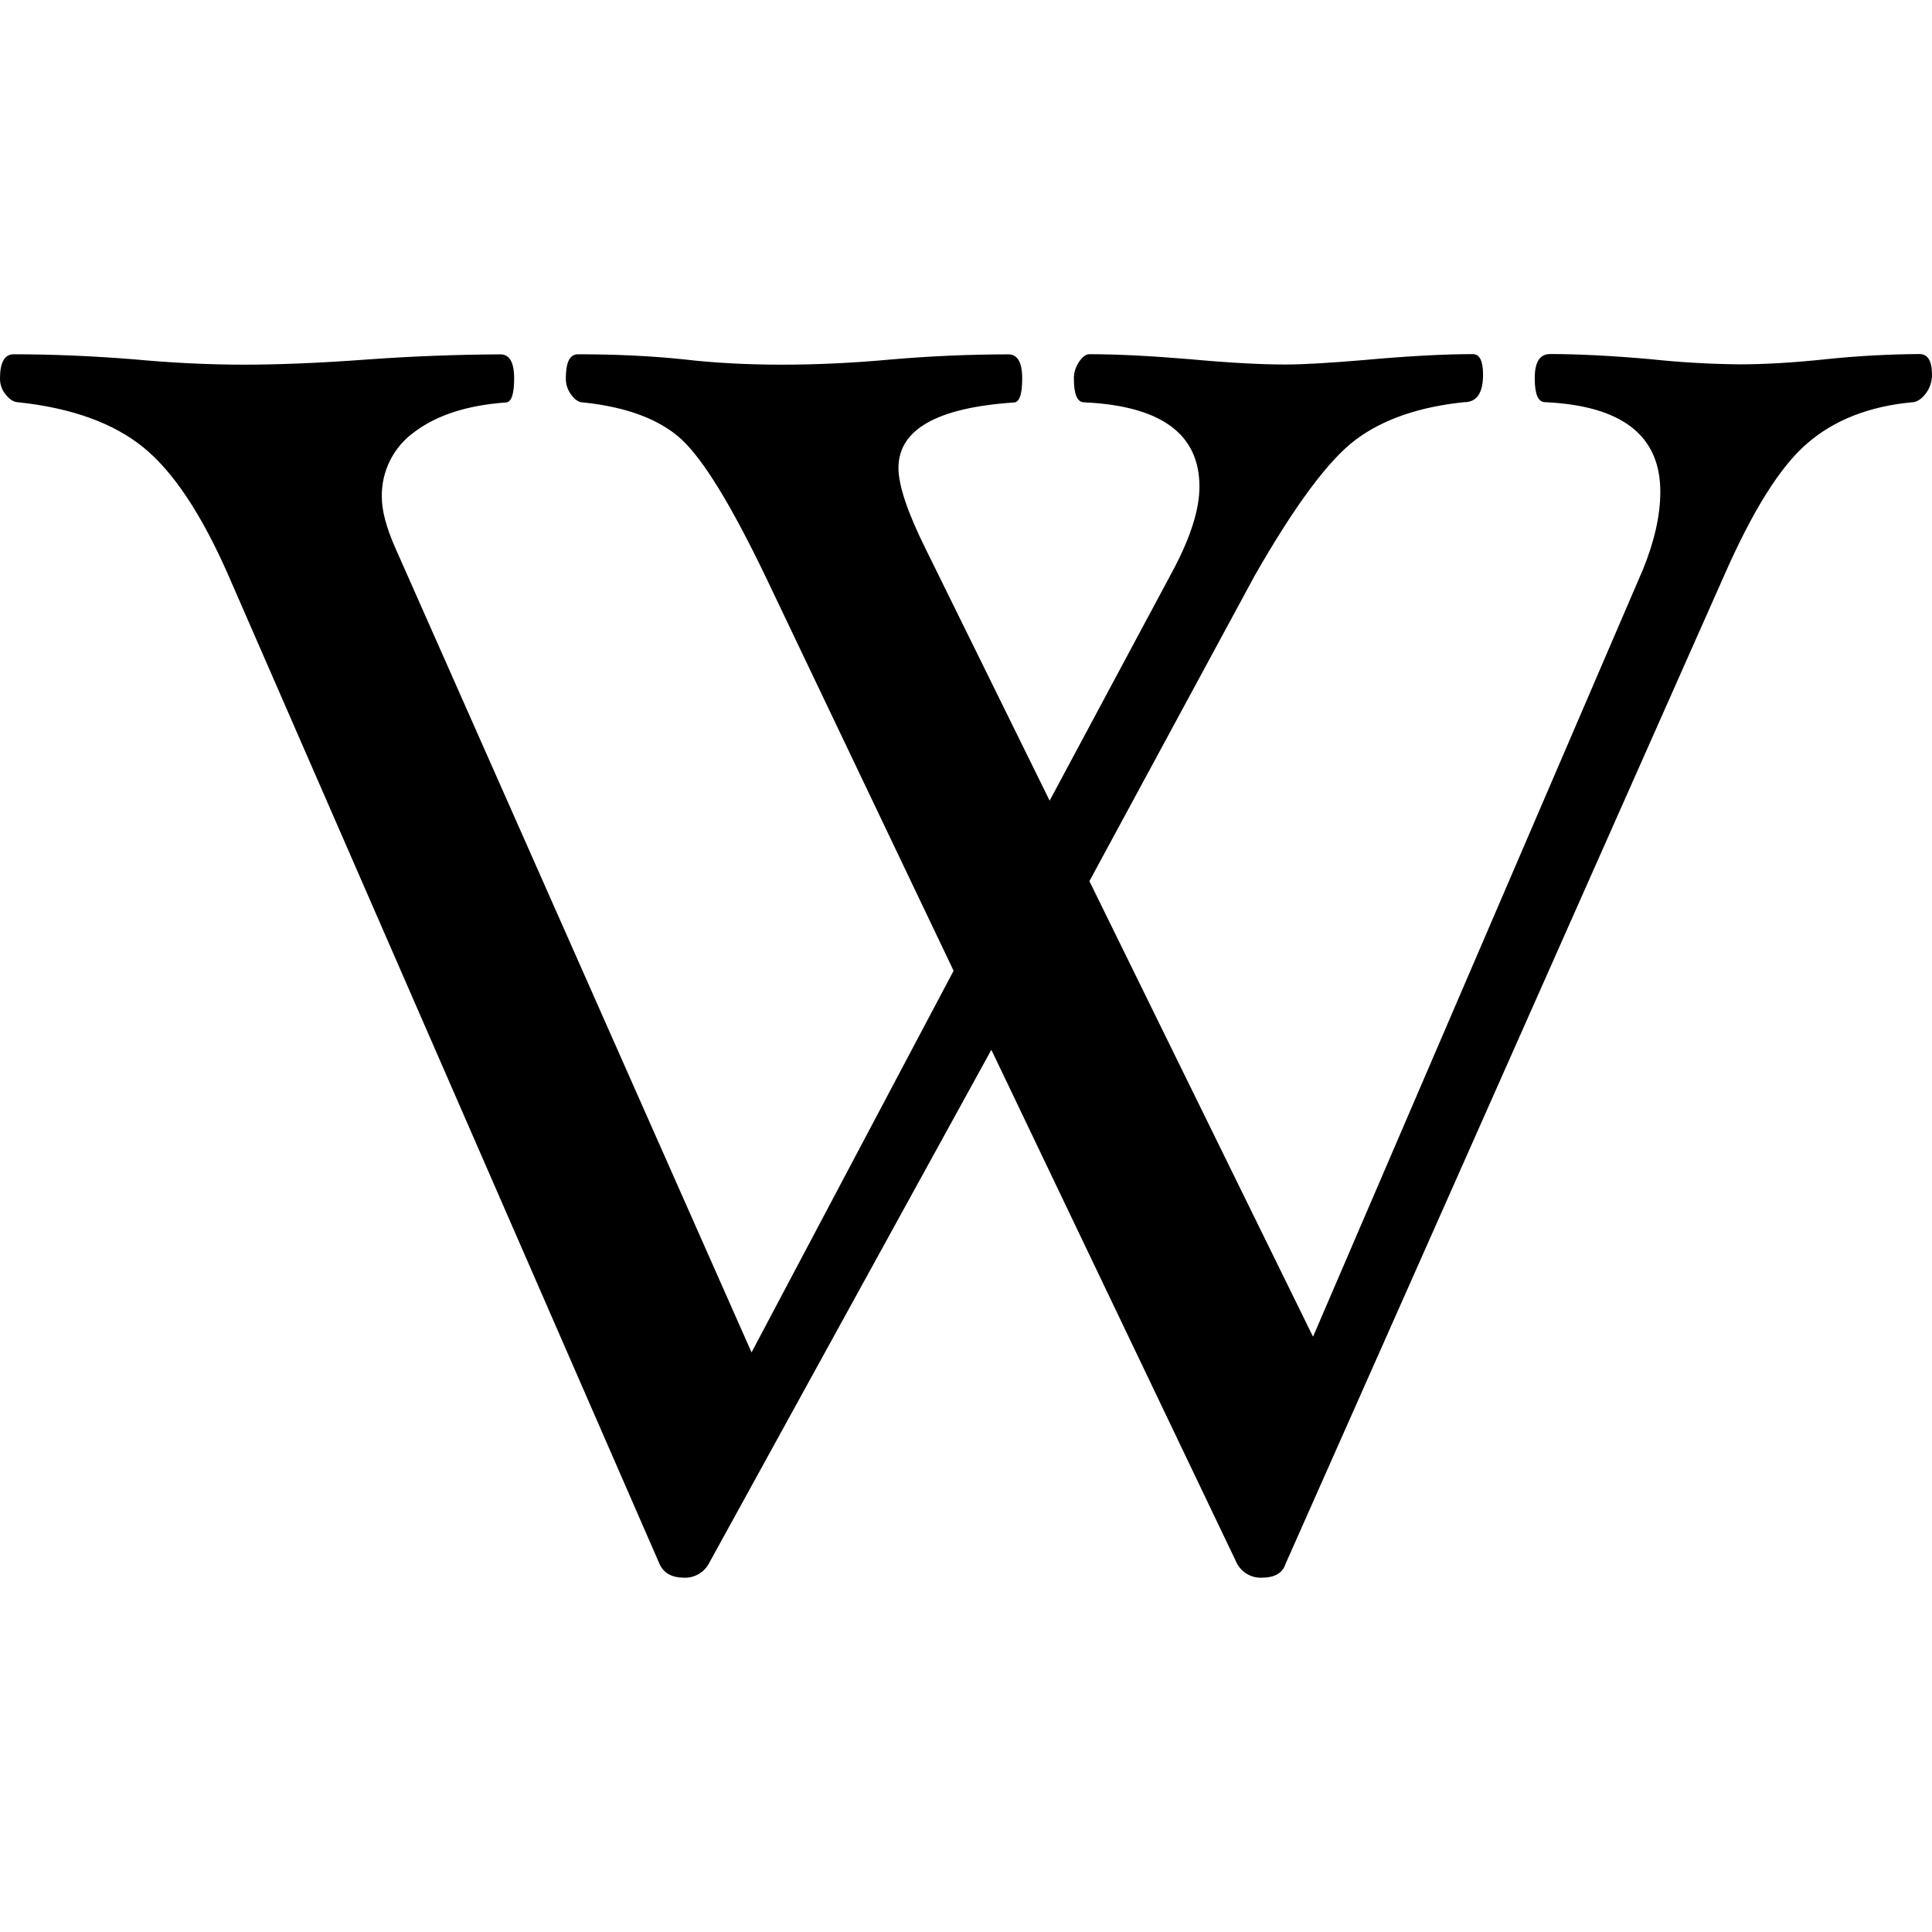
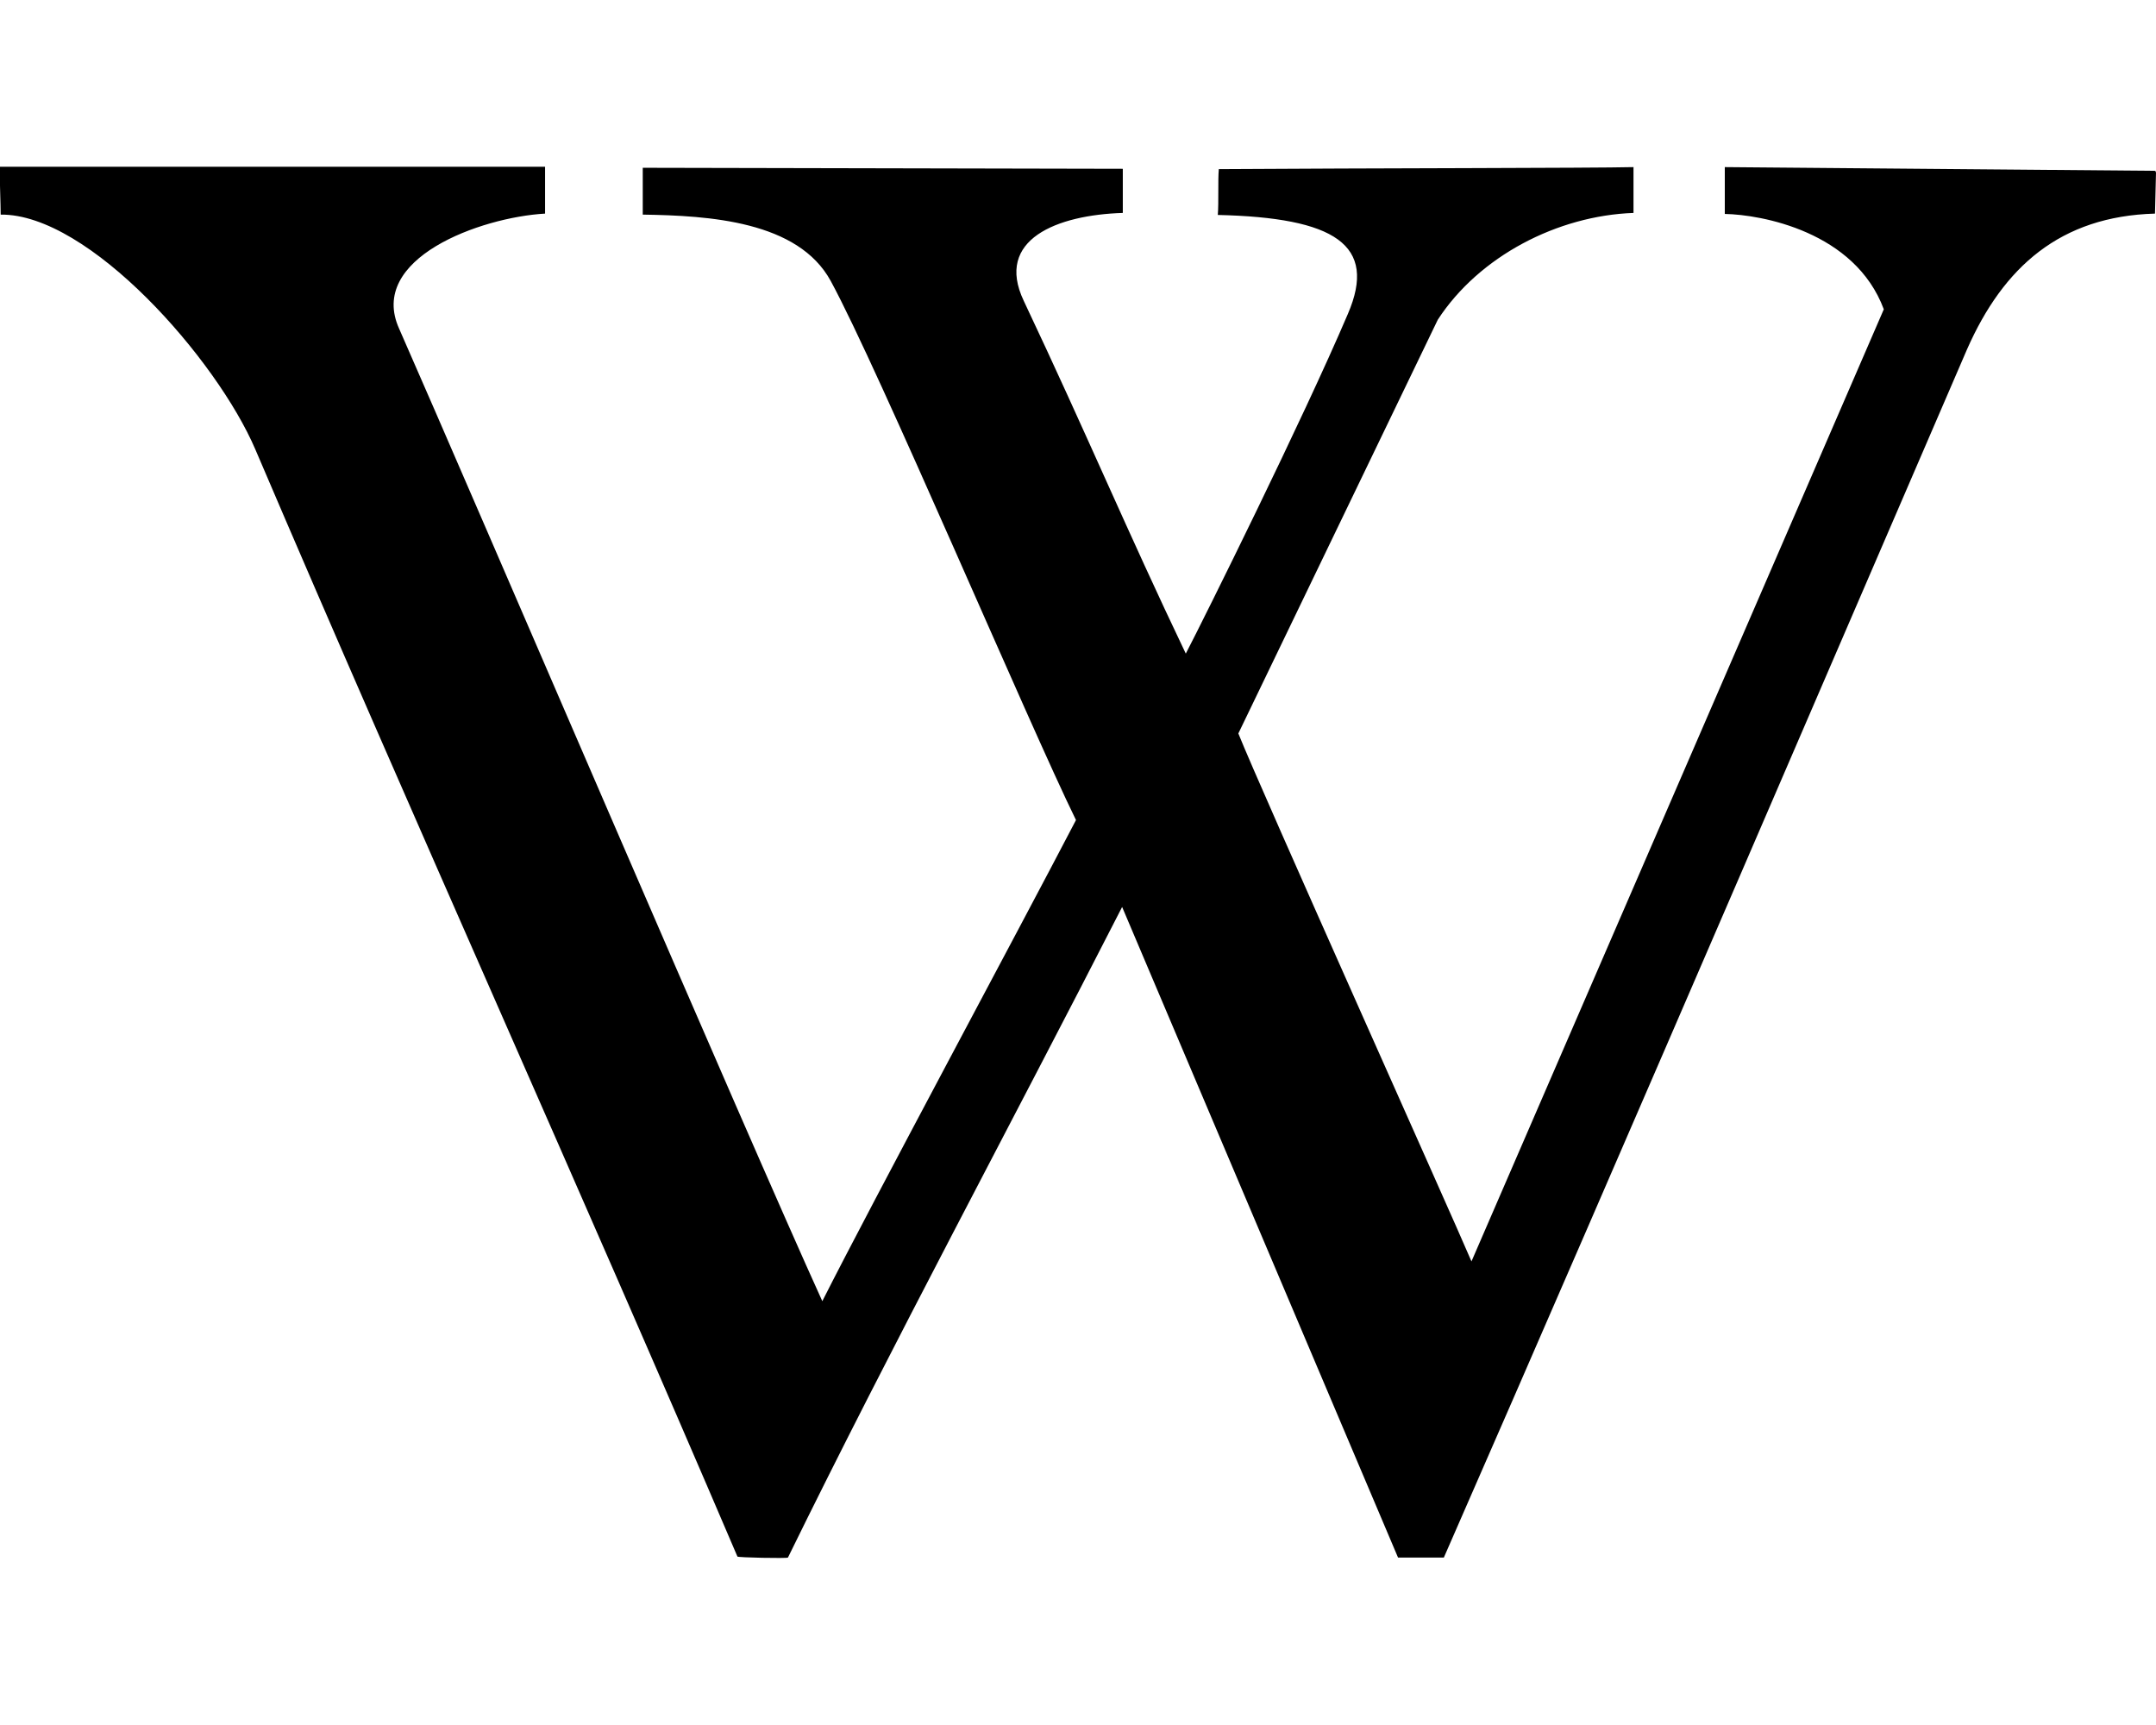
- <svg xmlns="http://www.w3.org/2000/svg" viewBox="0 0 24 24" width="512" height="512">
-   <path d="M24 4.656a.384.384 0 01-.08.236c-.055.07-.112.106-.177.106-.526.051-.958.22-1.292.509-.336.287-.68.838-1.036 1.649l-5.446 12.272c-.036.114-.135.171-.3.171a.336.336 0 01-.3-.171l-3.054-6.387-3.512 6.387a.336.336 0 01-.3.171c-.156 0-.26-.057-.31-.171L2.841 7.156c-.333-.762-.686-1.294-1.057-1.596-.37-.302-.887-.49-1.548-.562-.057 0-.112-.03-.16-.091A.304.304 0 010 4.701c0-.201.057-.3.171-.3.477 0 .975.021 1.497.063.483.045.939.066 1.365.066.435 0 .948-.021 1.539-.065a24.574 24.574 0 011.644-.063c.114 0 .171.099.171.3 0 .198-.036.298-.106.298-.476.034-.852.157-1.126.361a.97.97 0 00-.412.813c0 .171.057.384.171.64L9.336 16.8l2.51-4.741-2.339-4.903c-.42-.874-.766-1.44-1.036-1.693-.27-.251-.68-.407-1.228-.464-.051 0-.097-.03-.144-.091a.33.33 0 01-.07-.207c0-.201.049-.3.15-.3.477 0 .914.021 1.313.063.384.045.793.066 1.228.066.426 0 .878-.021 1.355-.065a17.05 17.05 0 011.452-.063c.114 0 .171.099.171.3 0 .198-.034.298-.106.298-.954.065-1.431.336-1.431.813 0 .213.11.545.331.992l1.547 3.141 1.539-2.873c.215-.407.322-.749.322-1.028 0-.654-.477-1.003-1.431-1.047-.087 0-.129-.099-.129-.298 0-.072.021-.139.063-.203.044-.065.087-.097.129-.097.342 0 .762.021 1.26.063.477.044.87.065 1.176.065.22 0 .545-.019.971-.055.54-.049.994-.074 1.357-.074.084 0 .127.084.127.255 0 .228-.078.342-.234.342-.555.057-1.003.211-1.34.46-.338.249-.76.815-1.264 1.697l-2.052 3.793 2.778 5.659 4.101-9.537c.141-.348.213-.669.213-.96 0-.699-.477-1.068-1.431-1.112-.087 0-.129-.099-.129-.298 0-.201.063-.3.192-.3.348 0 .762.021 1.239.063a11.5 11.5 0 001.11.065c.315 0 .678-.021 1.089-.065a11.94 11.94 0 011.155-.063c.099.003.15.087.15.258z" fill-rule="evenodd" clip-rule="evenodd" />
+ <svg xmlns="http://www.w3.org/2000/svg" height="1em" viewBox="0 0 640 512">
+   <path d="M640 51.2l-.3 12.2c-28.1.8-45 15.8-55.8 40.3-25 57.8-103.3 240-155.3 358.6H415l-81.9-193.1c-32.5 63.6-68.3 130-99.2 193.1-.3.3-15 0-15-.3C172 352.3 122.8 243.4 75.8 133.4 64.4 106.7 26.4 63.4.2 63.7c0-3.1-.3-10-.3-14.2h161.9v13.9c-19.2 1.1-52.8 13.3-43.3 34.2 21.9 49.7 103.6 240.3 125.6 288.6 15-29.7 57.8-109.2 75.3-142.8-13.9-28.3-58.6-133.9-72.8-160-9.7-17.8-36.1-19.4-55.8-19.7V49.8l142.5.3v13.1c-19.4.6-38.1 7.8-29.4 26.1 18.9 40 30.6 68.1 48.1 104.7 5.6-10.8 34.7-69.4 48.1-100.8 8.9-20.6-3.9-28.6-38.6-29.4.3-3.6 0-10.3.3-13.6 44.4-.3 111.1-.3 123.1-.6v13.6c-22.5.8-45.8 12.8-58.1 31.7l-59.2 122.8c6.4 16.1 63.3 142.8 69.2 156.7L559.2 91.8c-8.6-23.1-36.4-28.1-47.2-28.3V49.6l127.8 1.1.2.5z" />
</svg>
